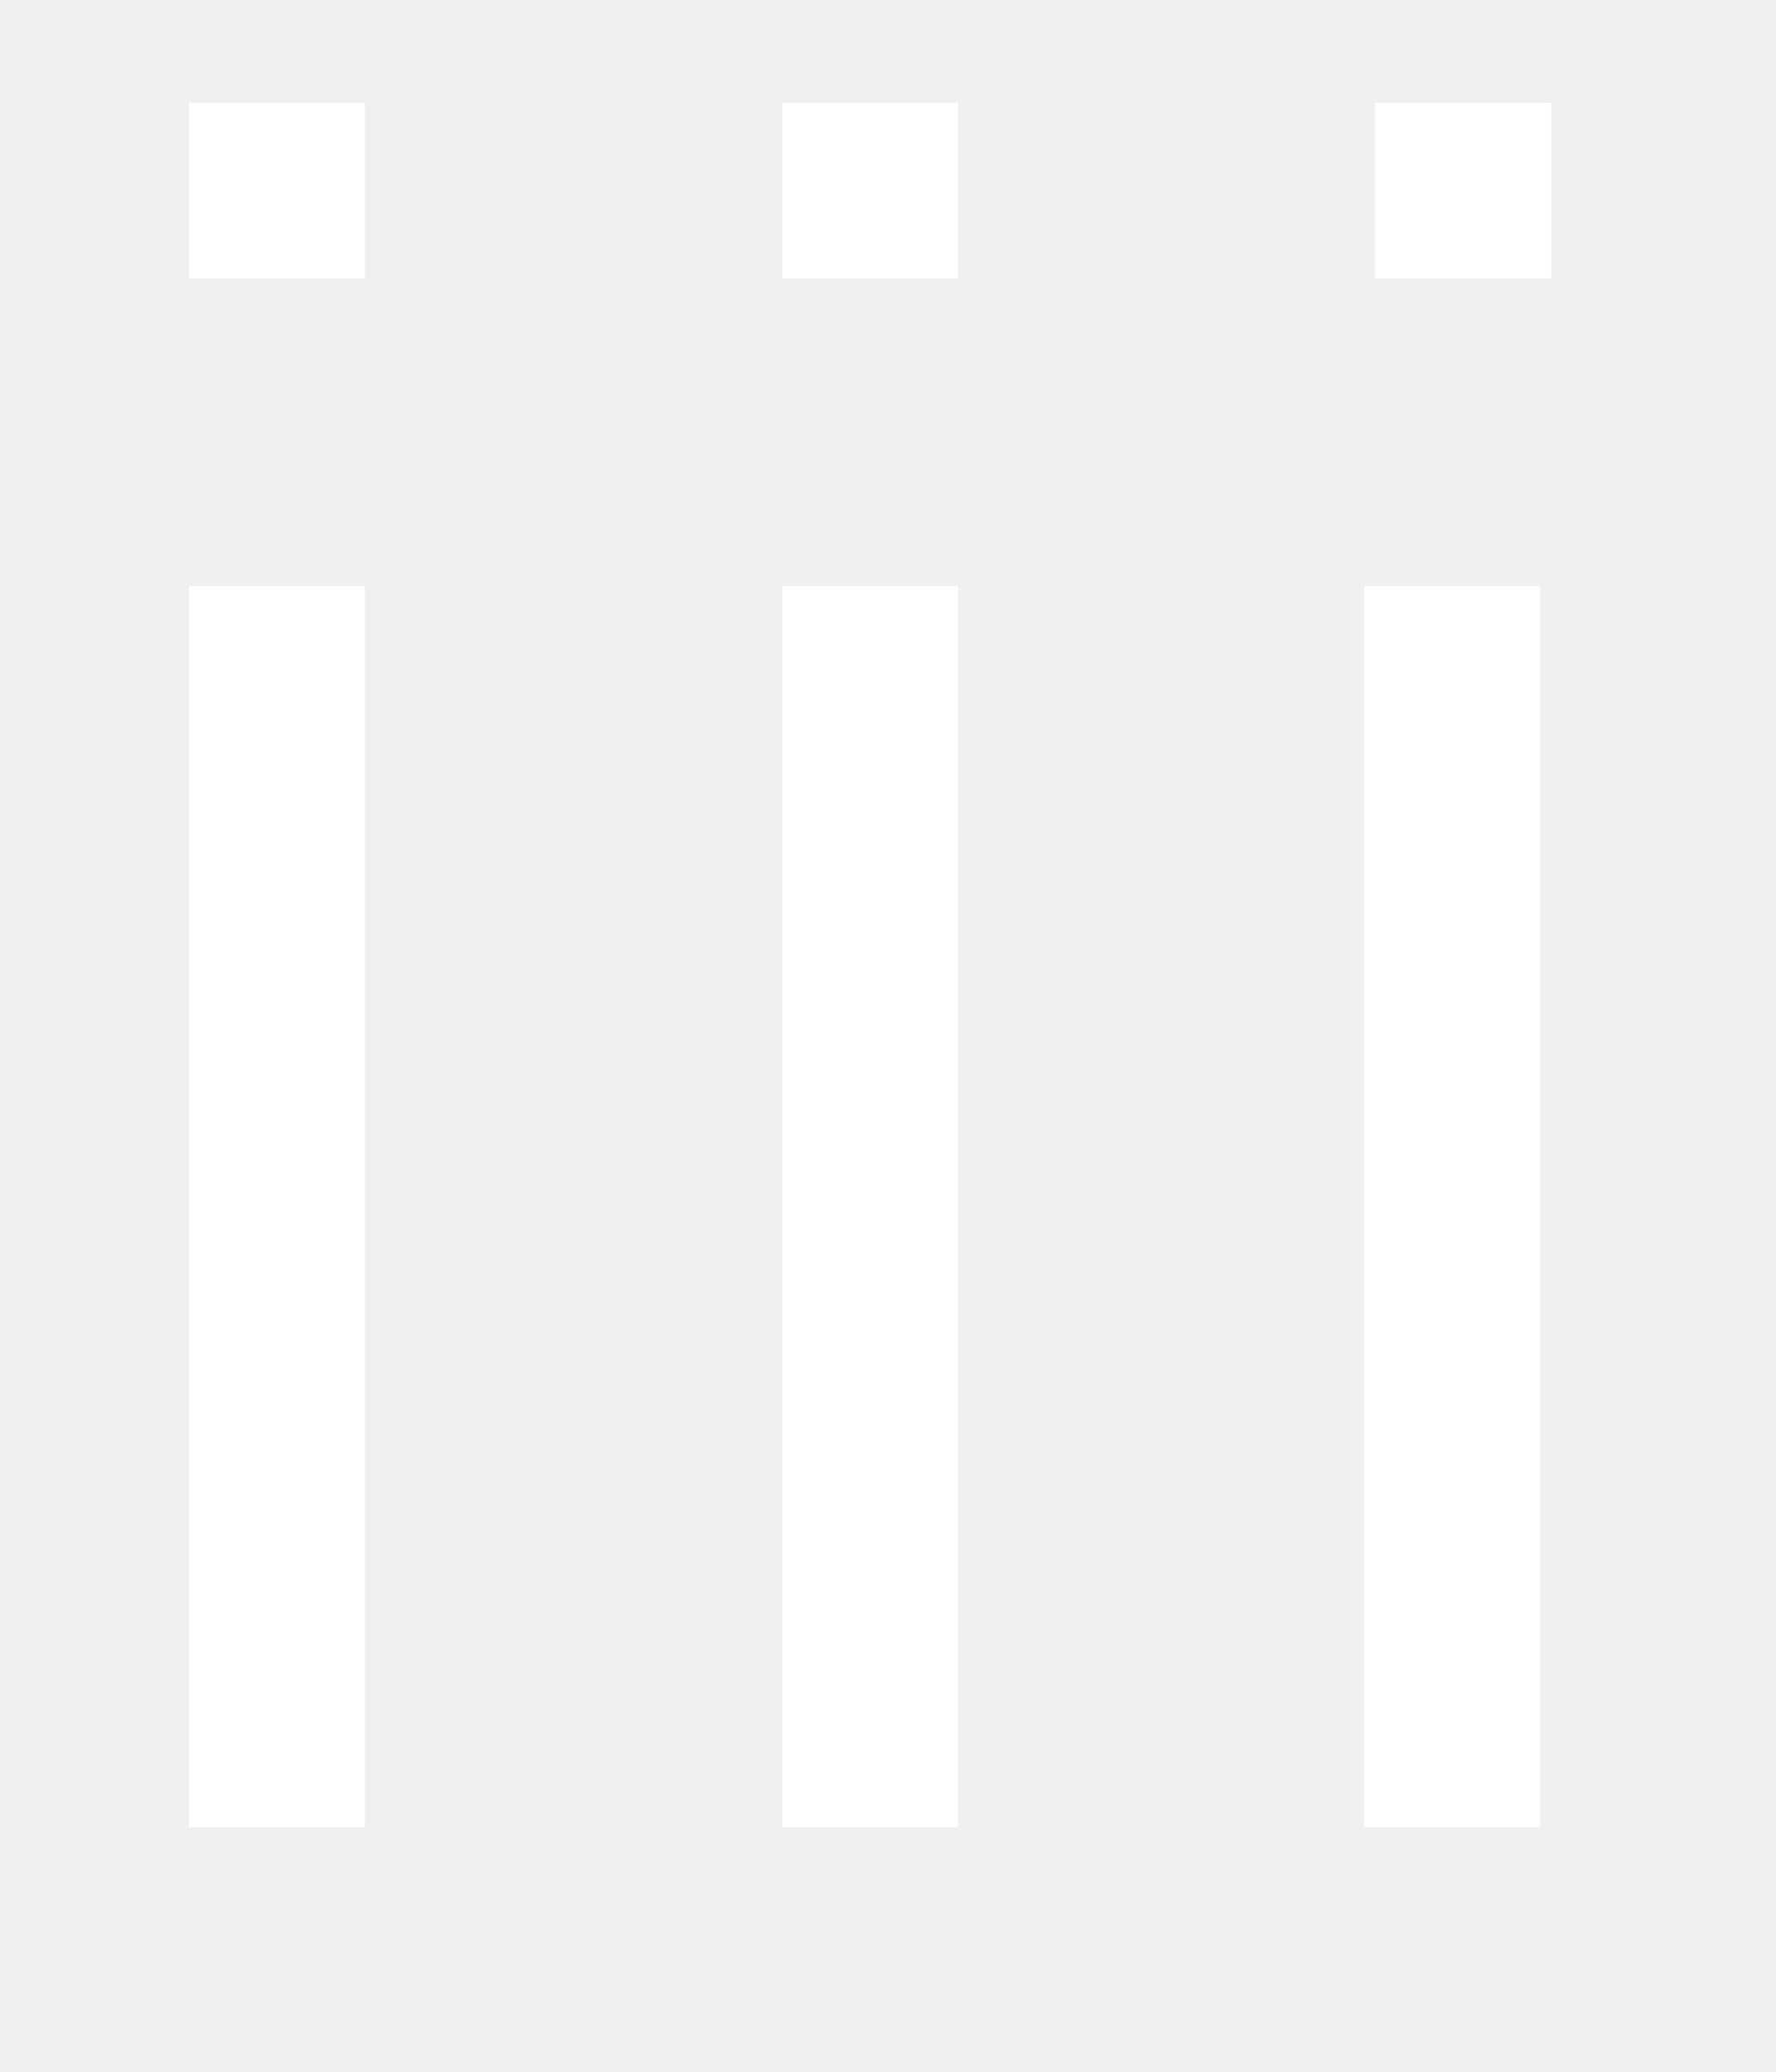
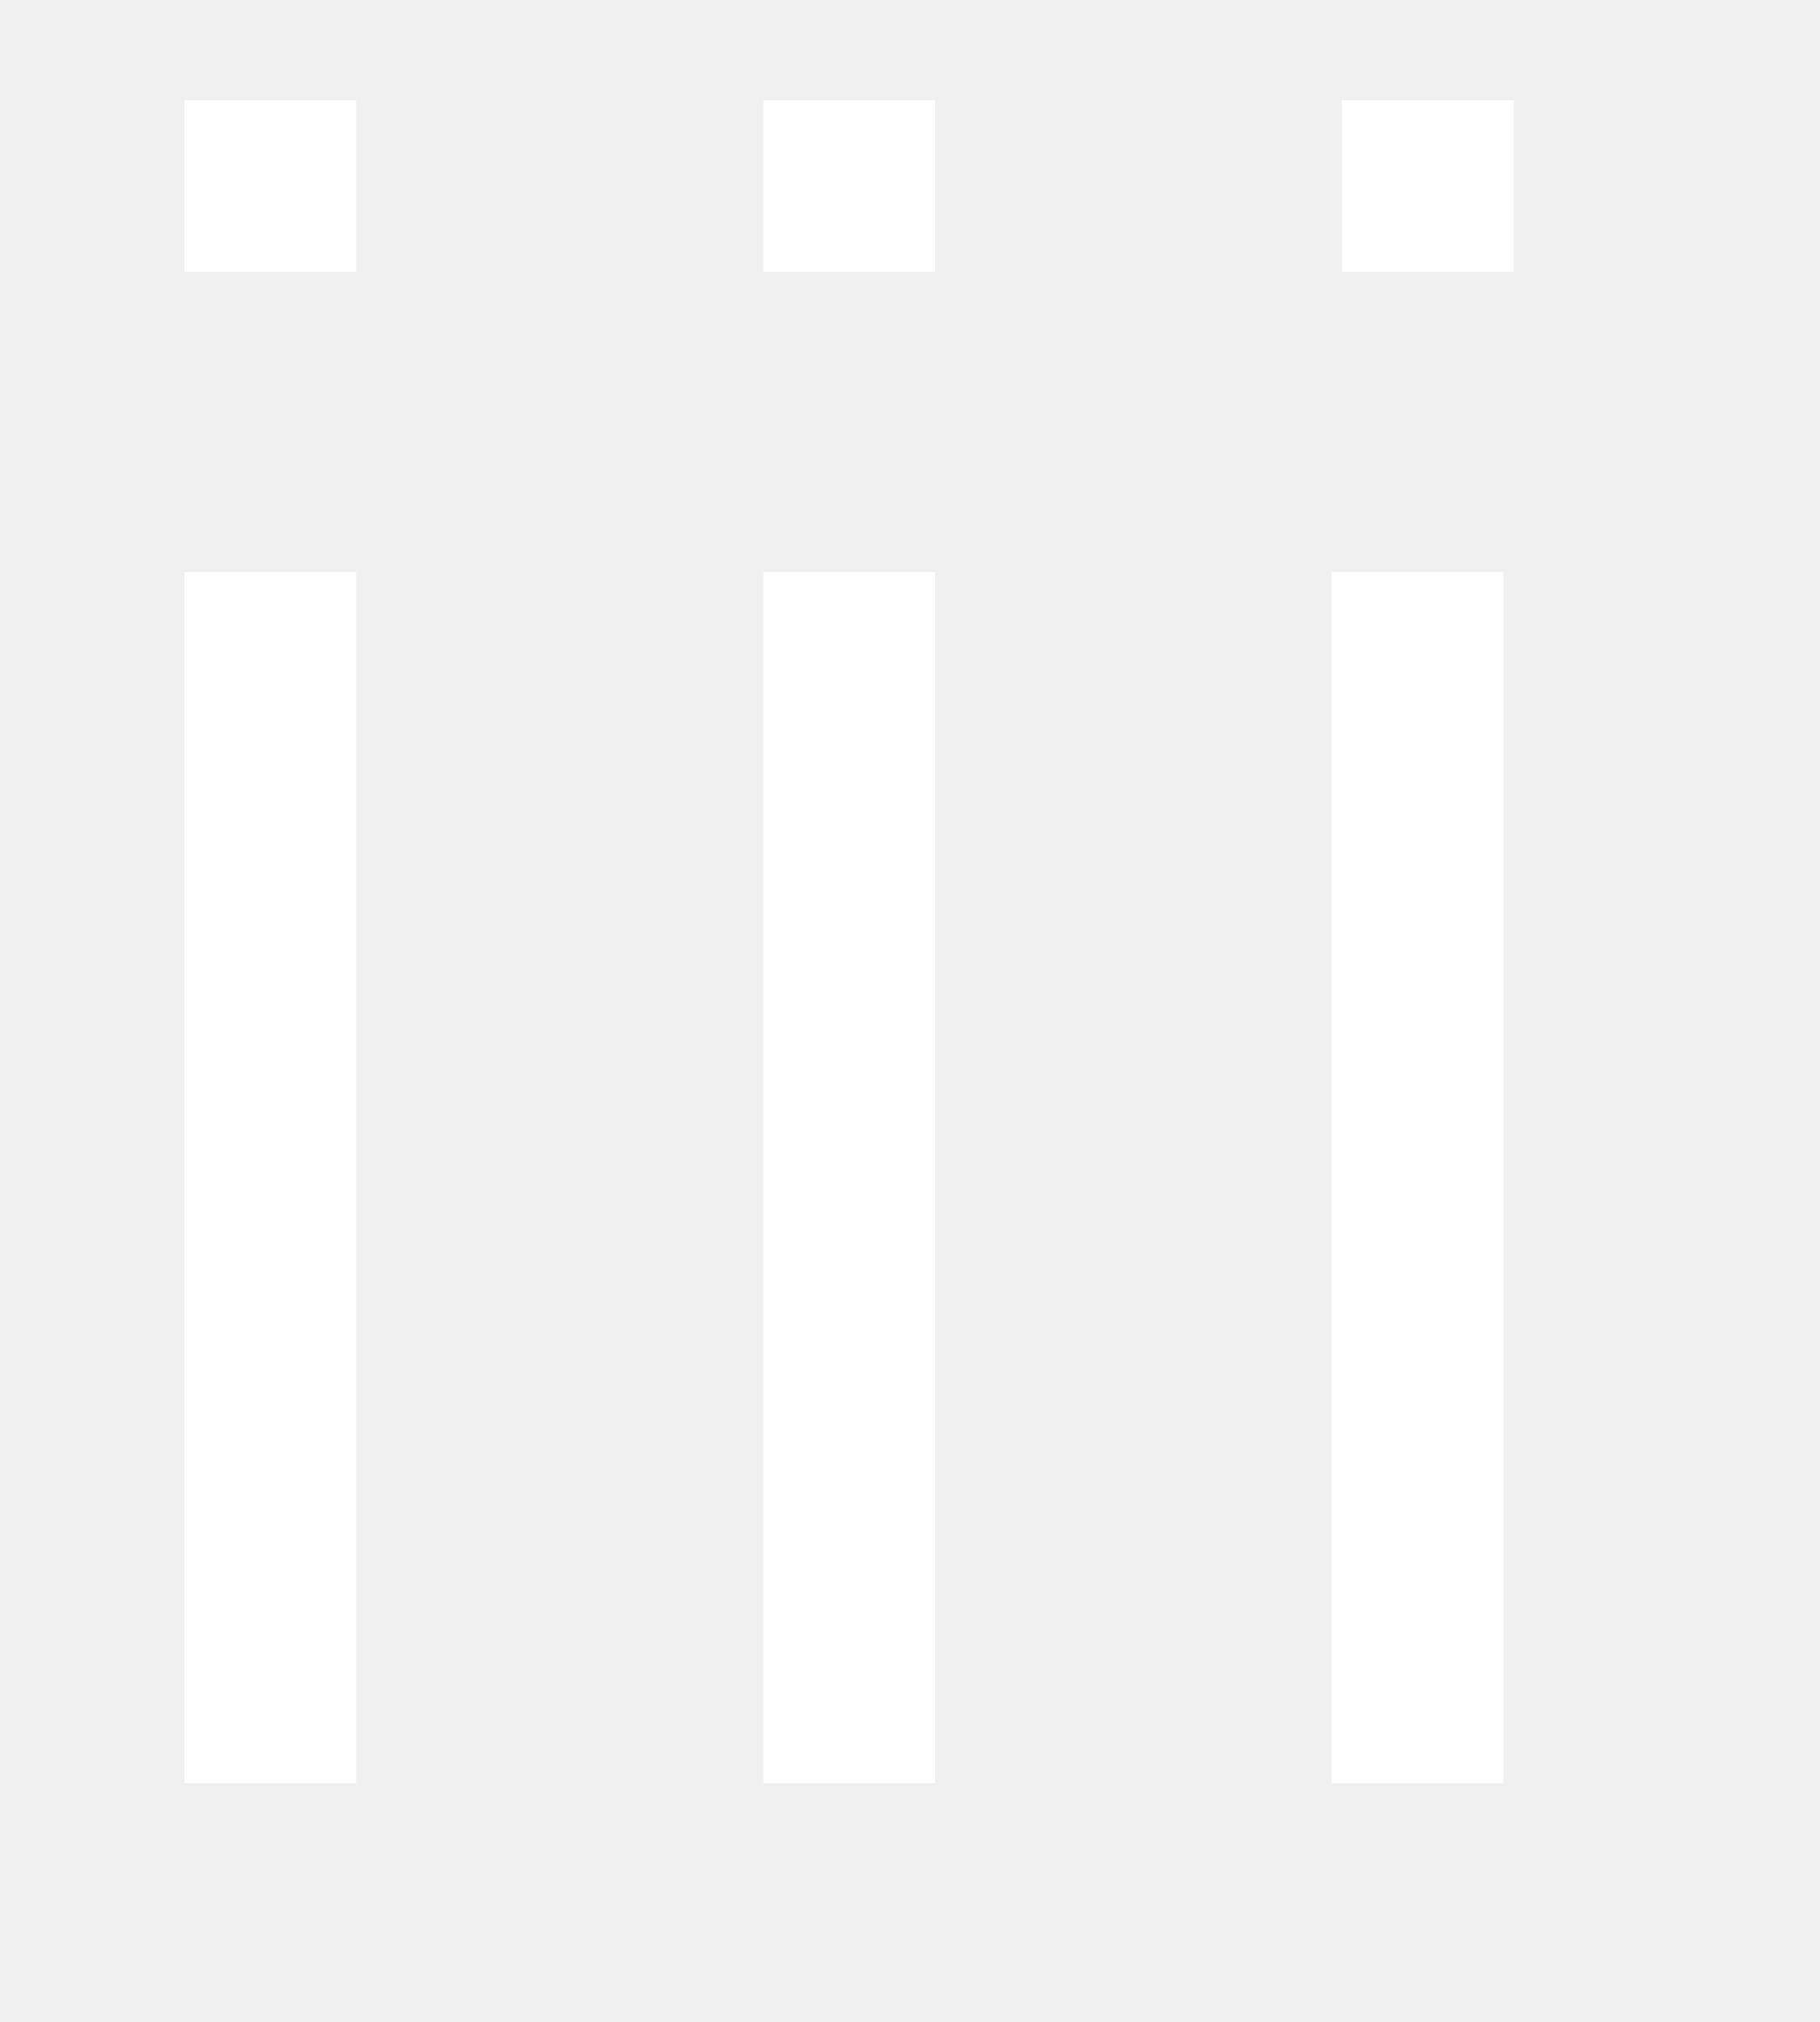
- <svg xmlns="http://www.w3.org/2000/svg" width="6" height="7" viewBox="0 0 6 7" fill="none">
-   <path d="M4.646 0.347H5.241V0.941H4.646V0.347ZM4.609 1.98H5.204V6.173H4.609V1.98ZM2.643 1.98H3.237V6.173H2.643V1.98ZM2.643 0.347H3.237V0.941H2.643V0.347ZM0.639 1.98H1.233V6.173H0.639V1.98ZM0.639 0.347H1.233V0.941H0.639V0.347Z" fill="white" />
+ <svg xmlns="http://www.w3.org/2000/svg" width="9" height="10" viewBox="0 0 9 10" fill="none">
+   <path d="M6.636 0.496H7.486V1.344H6.636V0.496ZM6.584 2.829H7.434V8.819H6.584V2.829ZM3.775 2.829H4.624V8.819H3.775V2.829ZM3.775 0.496H4.624V1.344H3.775V0.496ZM0.912 2.829H1.761V8.819H0.912V2.829ZM0.912 0.496H1.761V1.344H0.912V0.496Z" fill="white" />
</svg>
